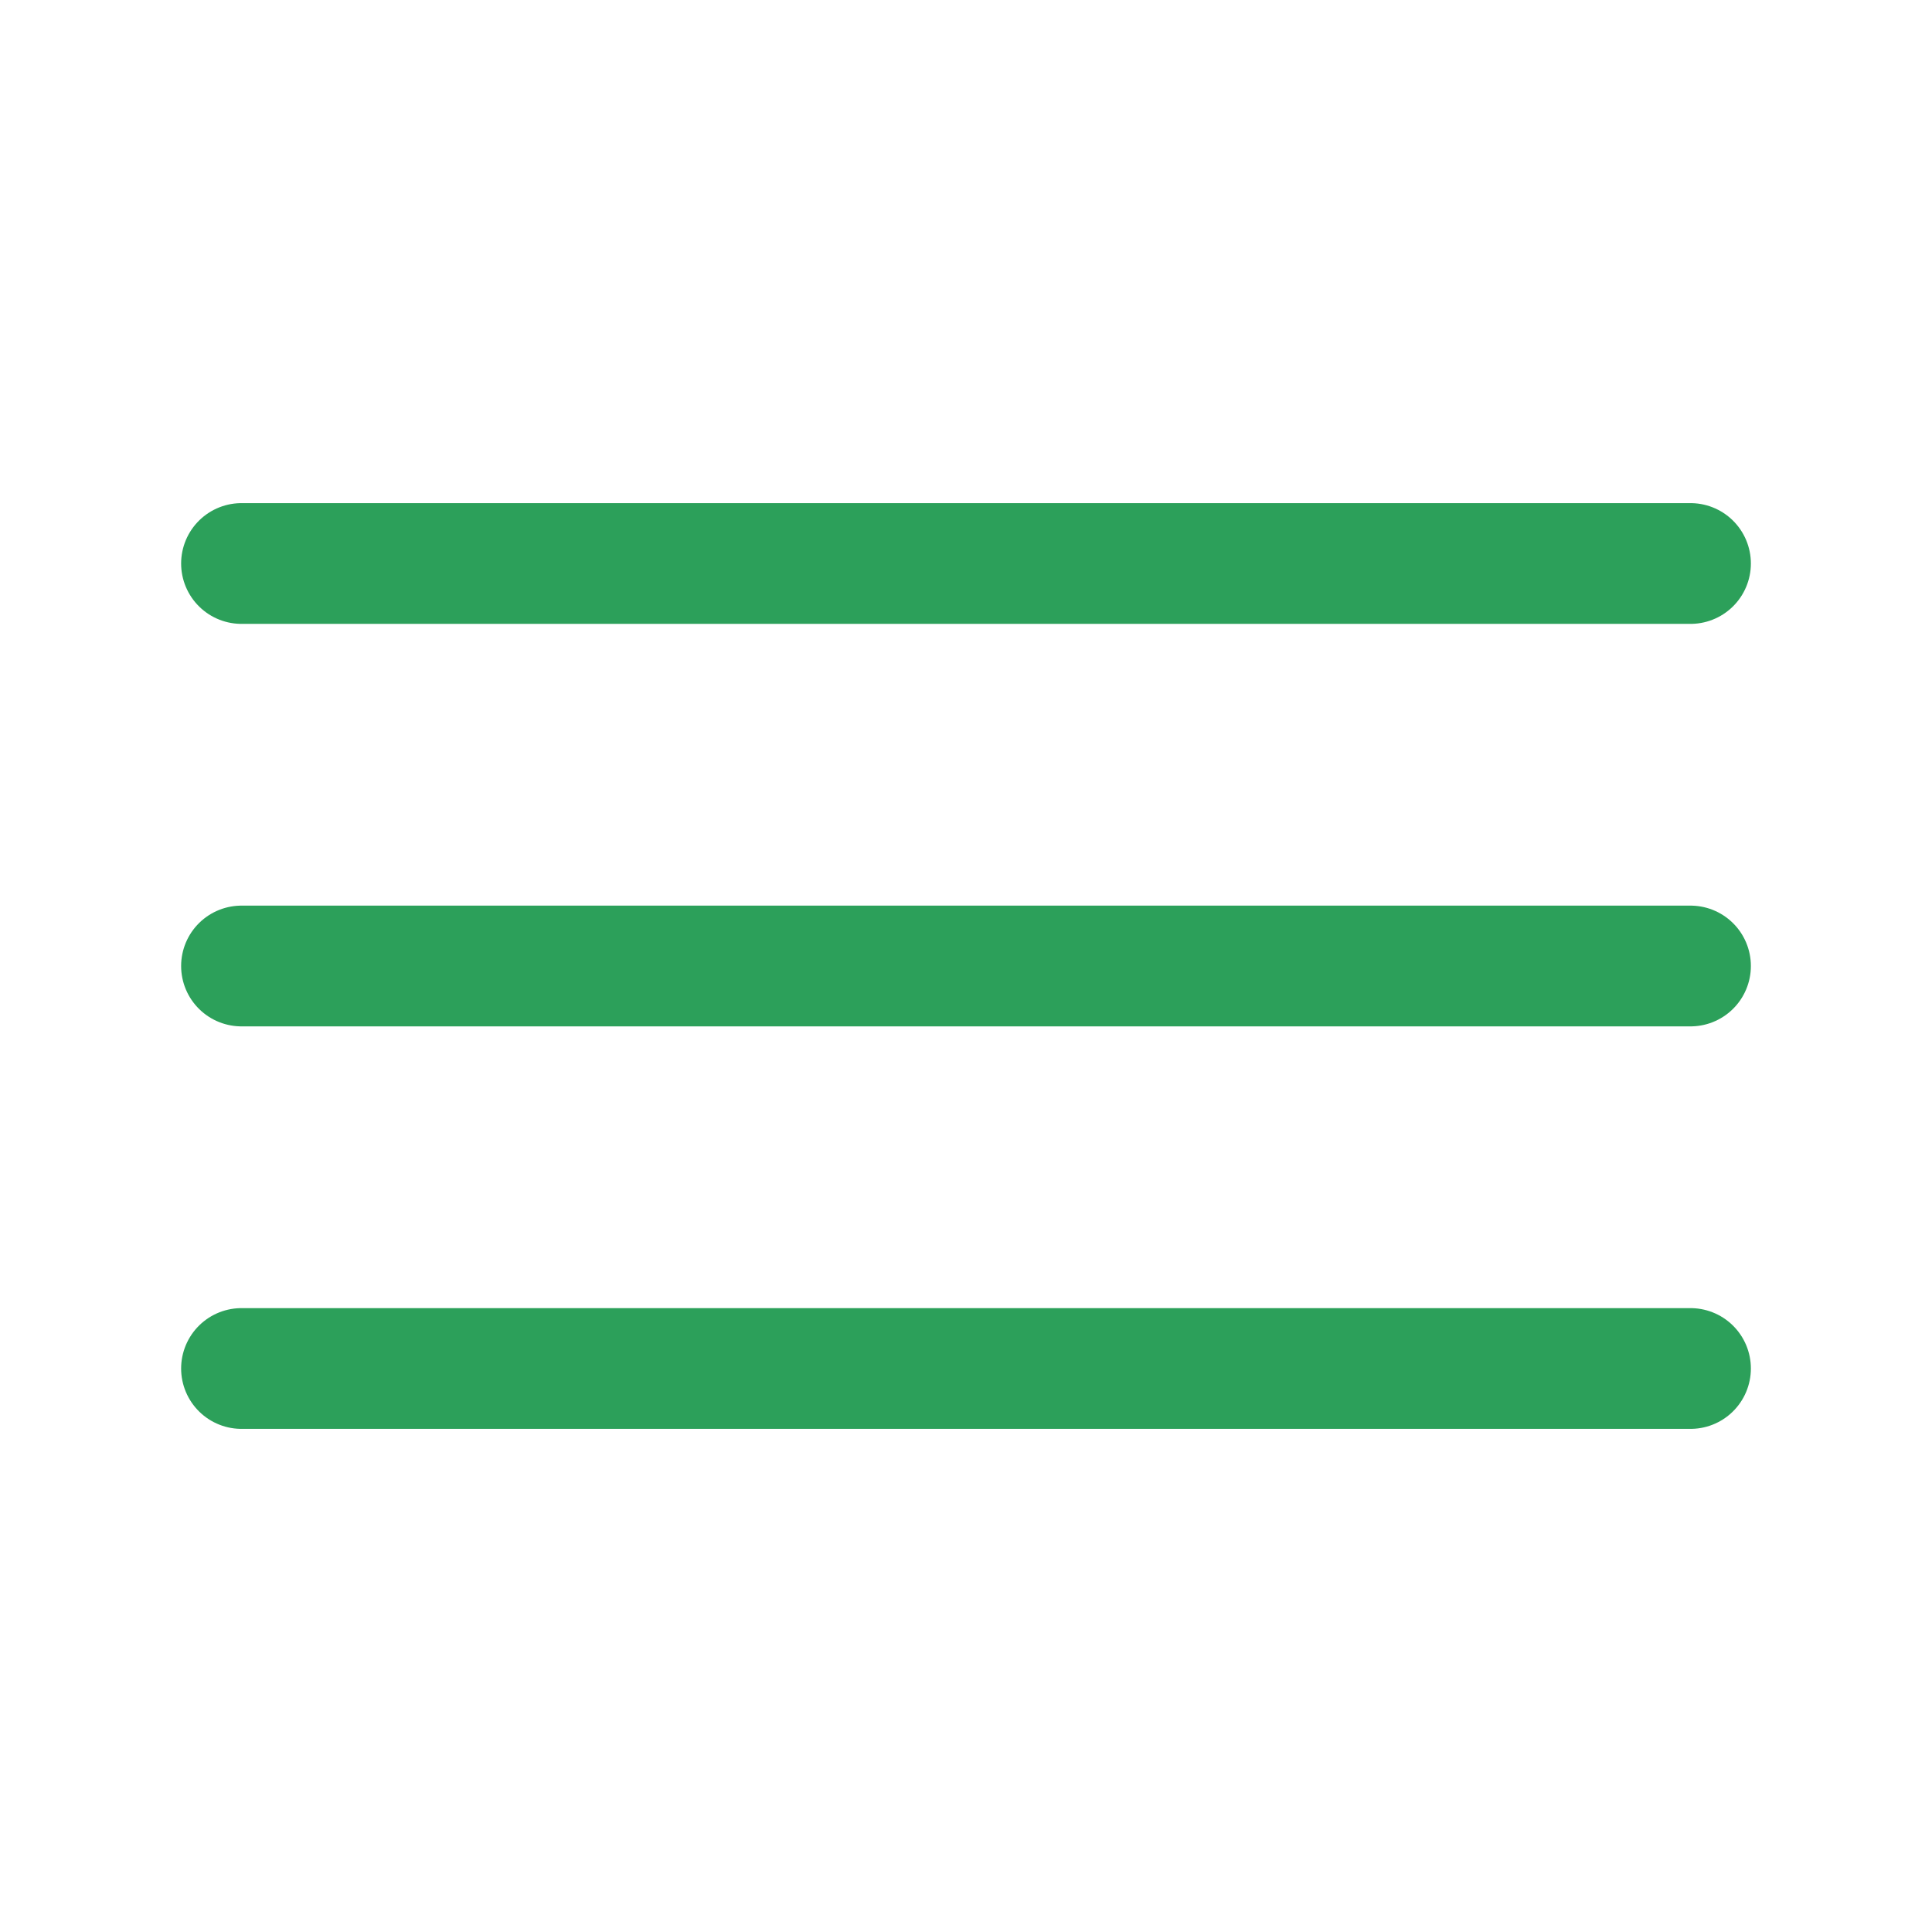
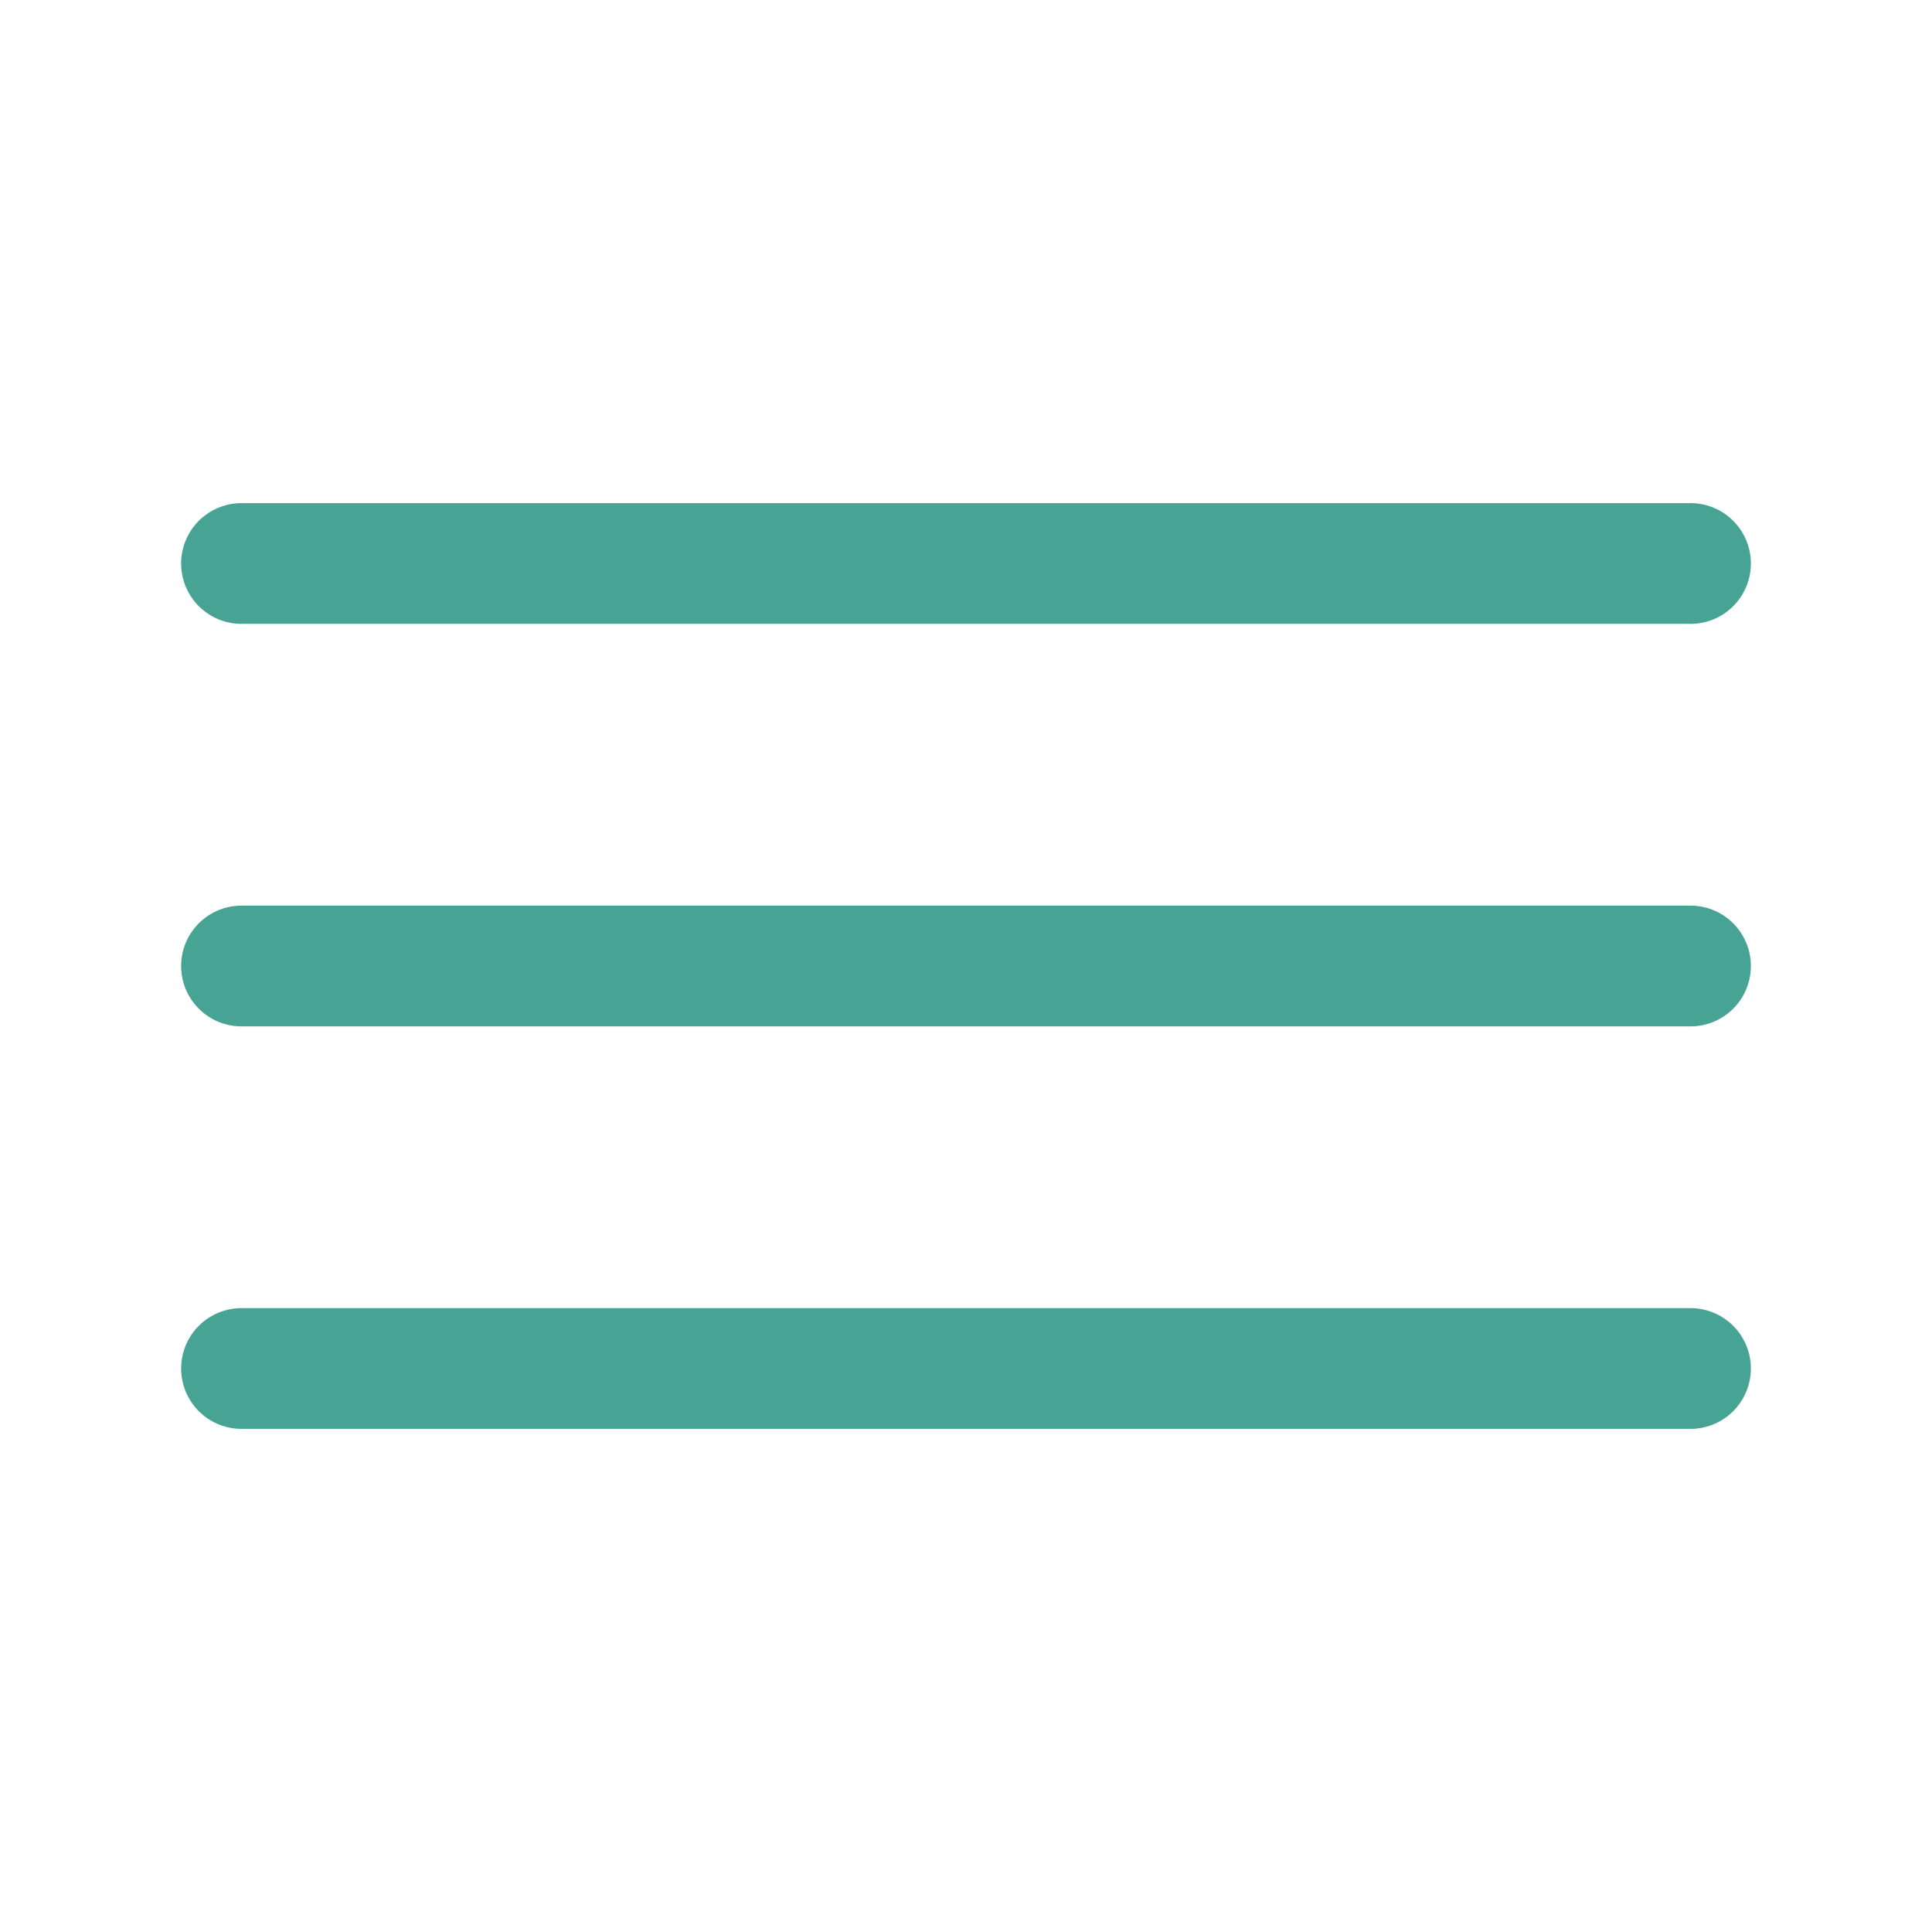
<svg xmlns="http://www.w3.org/2000/svg" width="32" height="32" viewBox="0 0 24 24" fill="none" version="1.1" id="svg188">
  <defs id="defs192" />
-   <path d="M3 7h18M3 12h18M3 17h18" stroke="#FF8A65" stroke-width="1.5" stroke-linecap="round" id="path186" style="fill:#00ff00;stroke:#2ca05a" />
+   <path d="M3 7h18M3 12h18M3 17h18" stroke="#FF8A65" stroke-width="1.5" stroke-linecap="round" id="path186" style="fill:#47a394;stroke:#47a394;fill-opacity:1;stroke-opacity:1" />
</svg>
